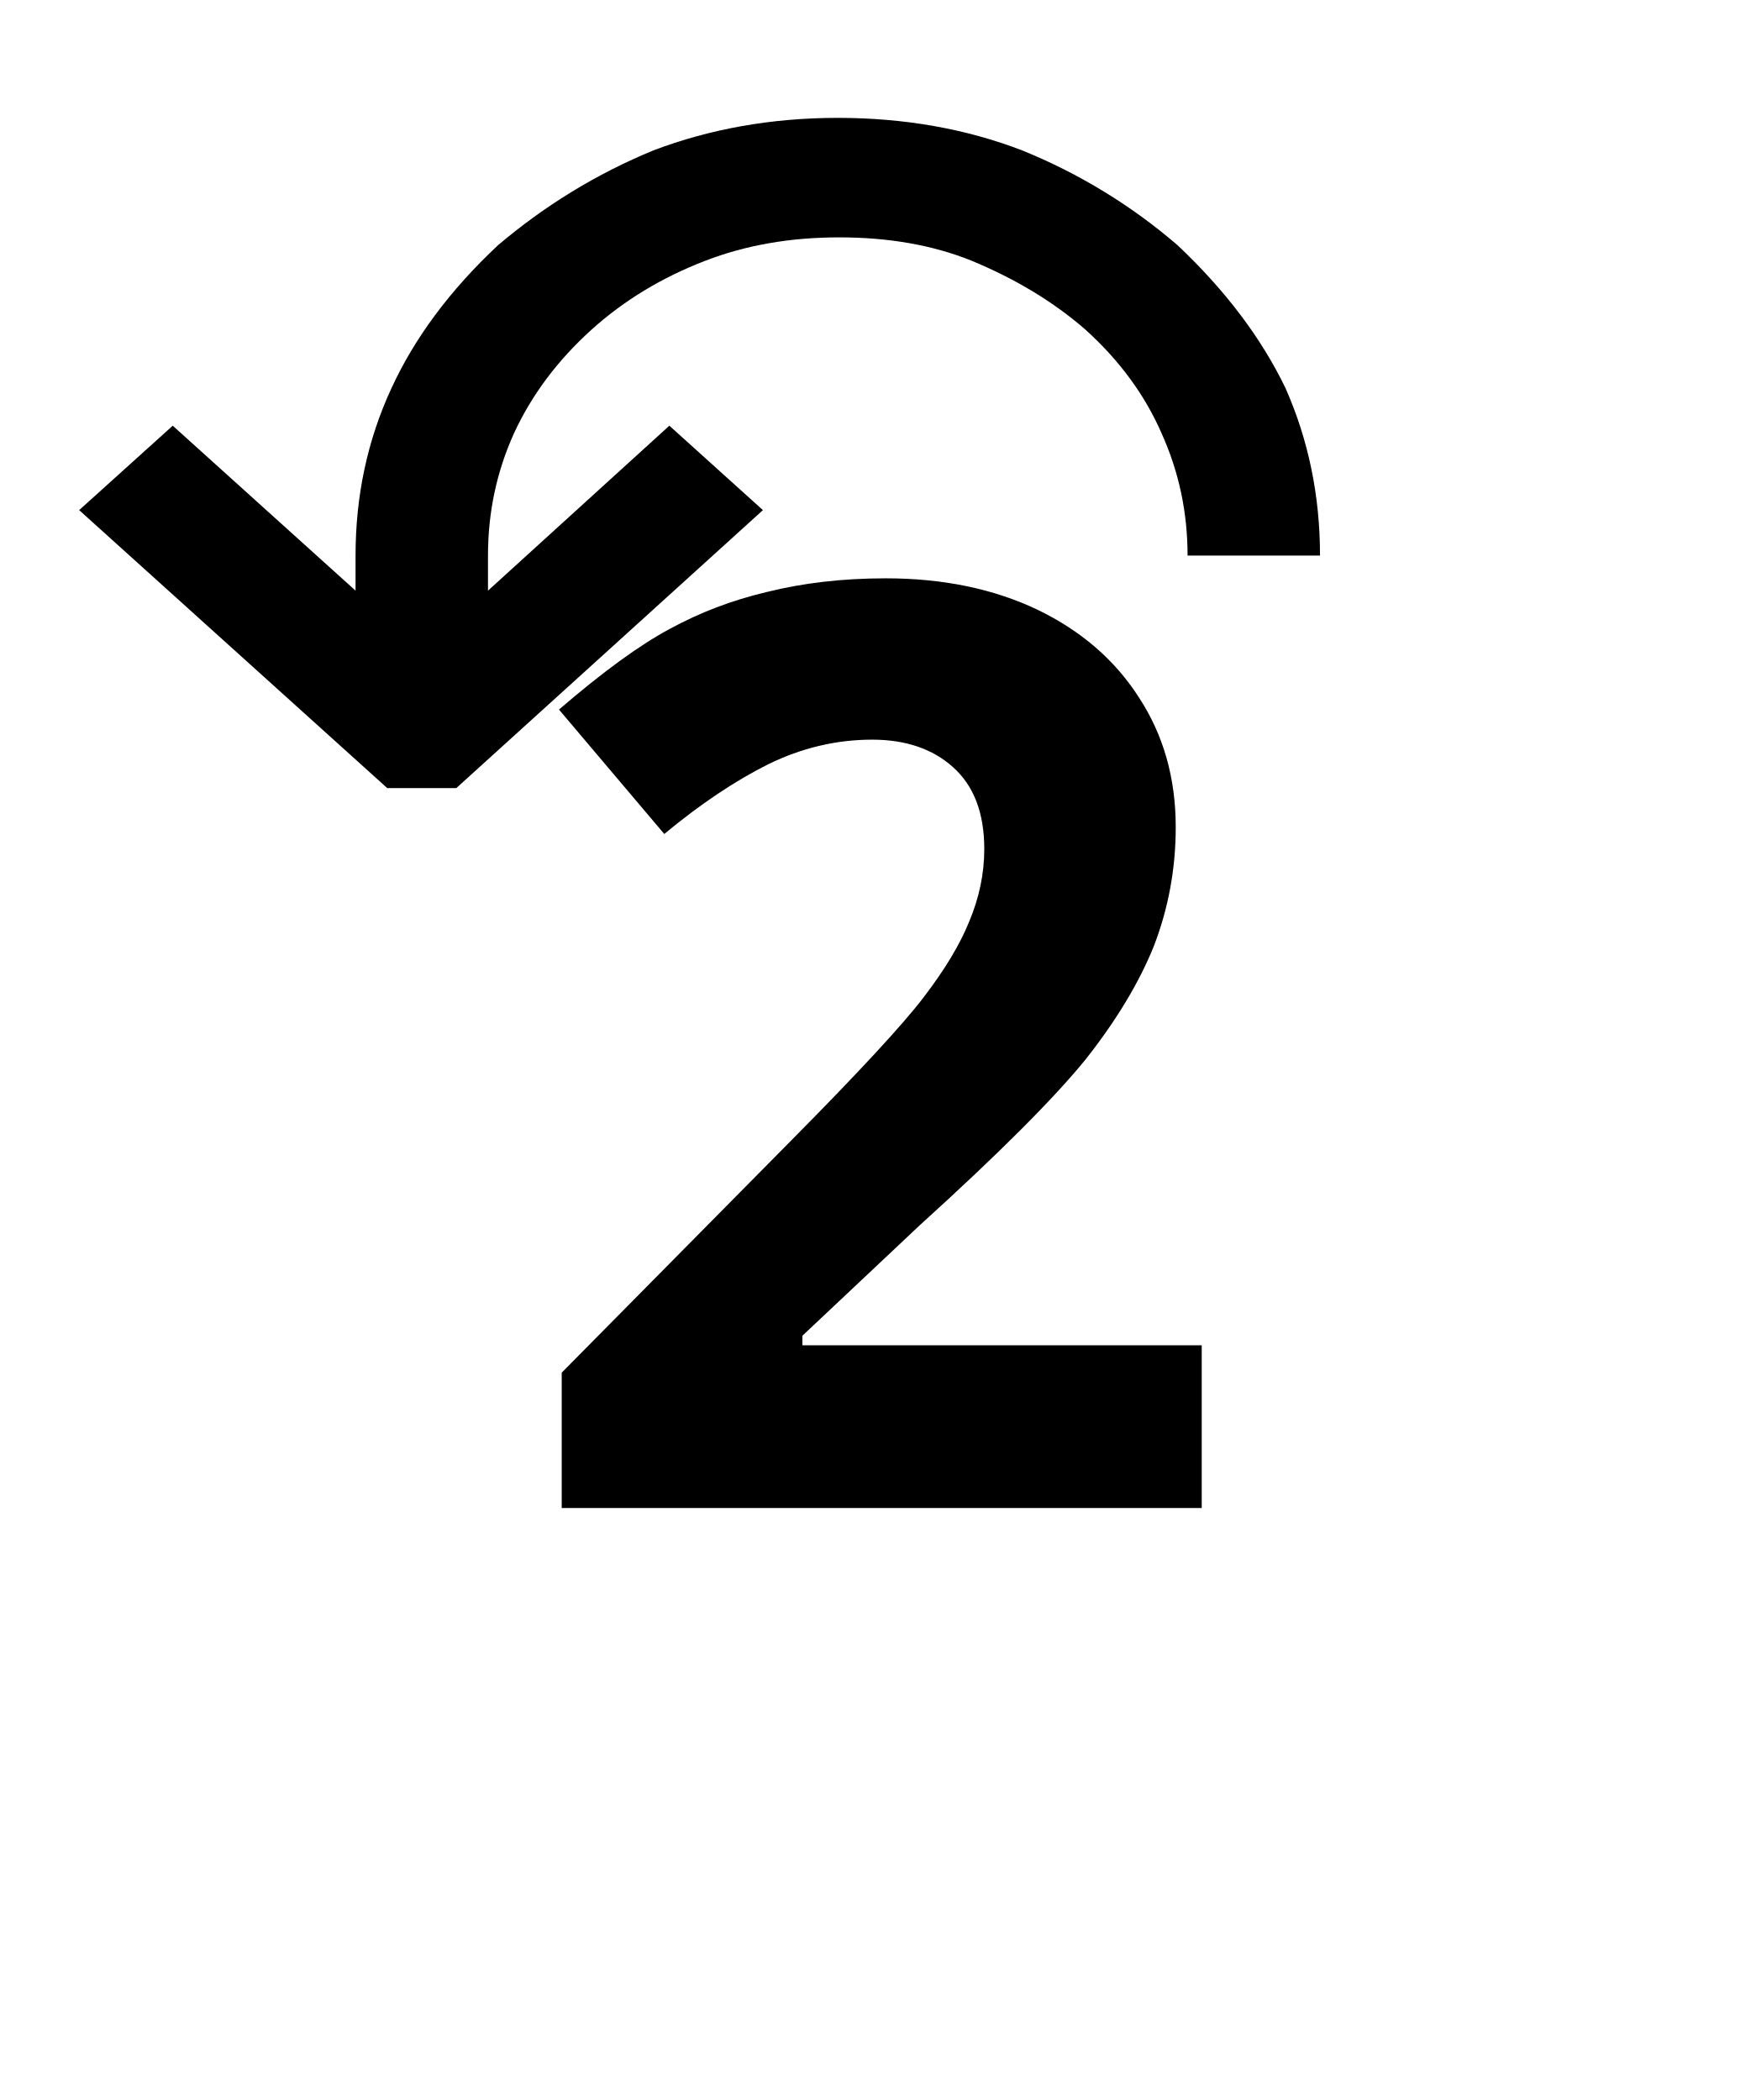
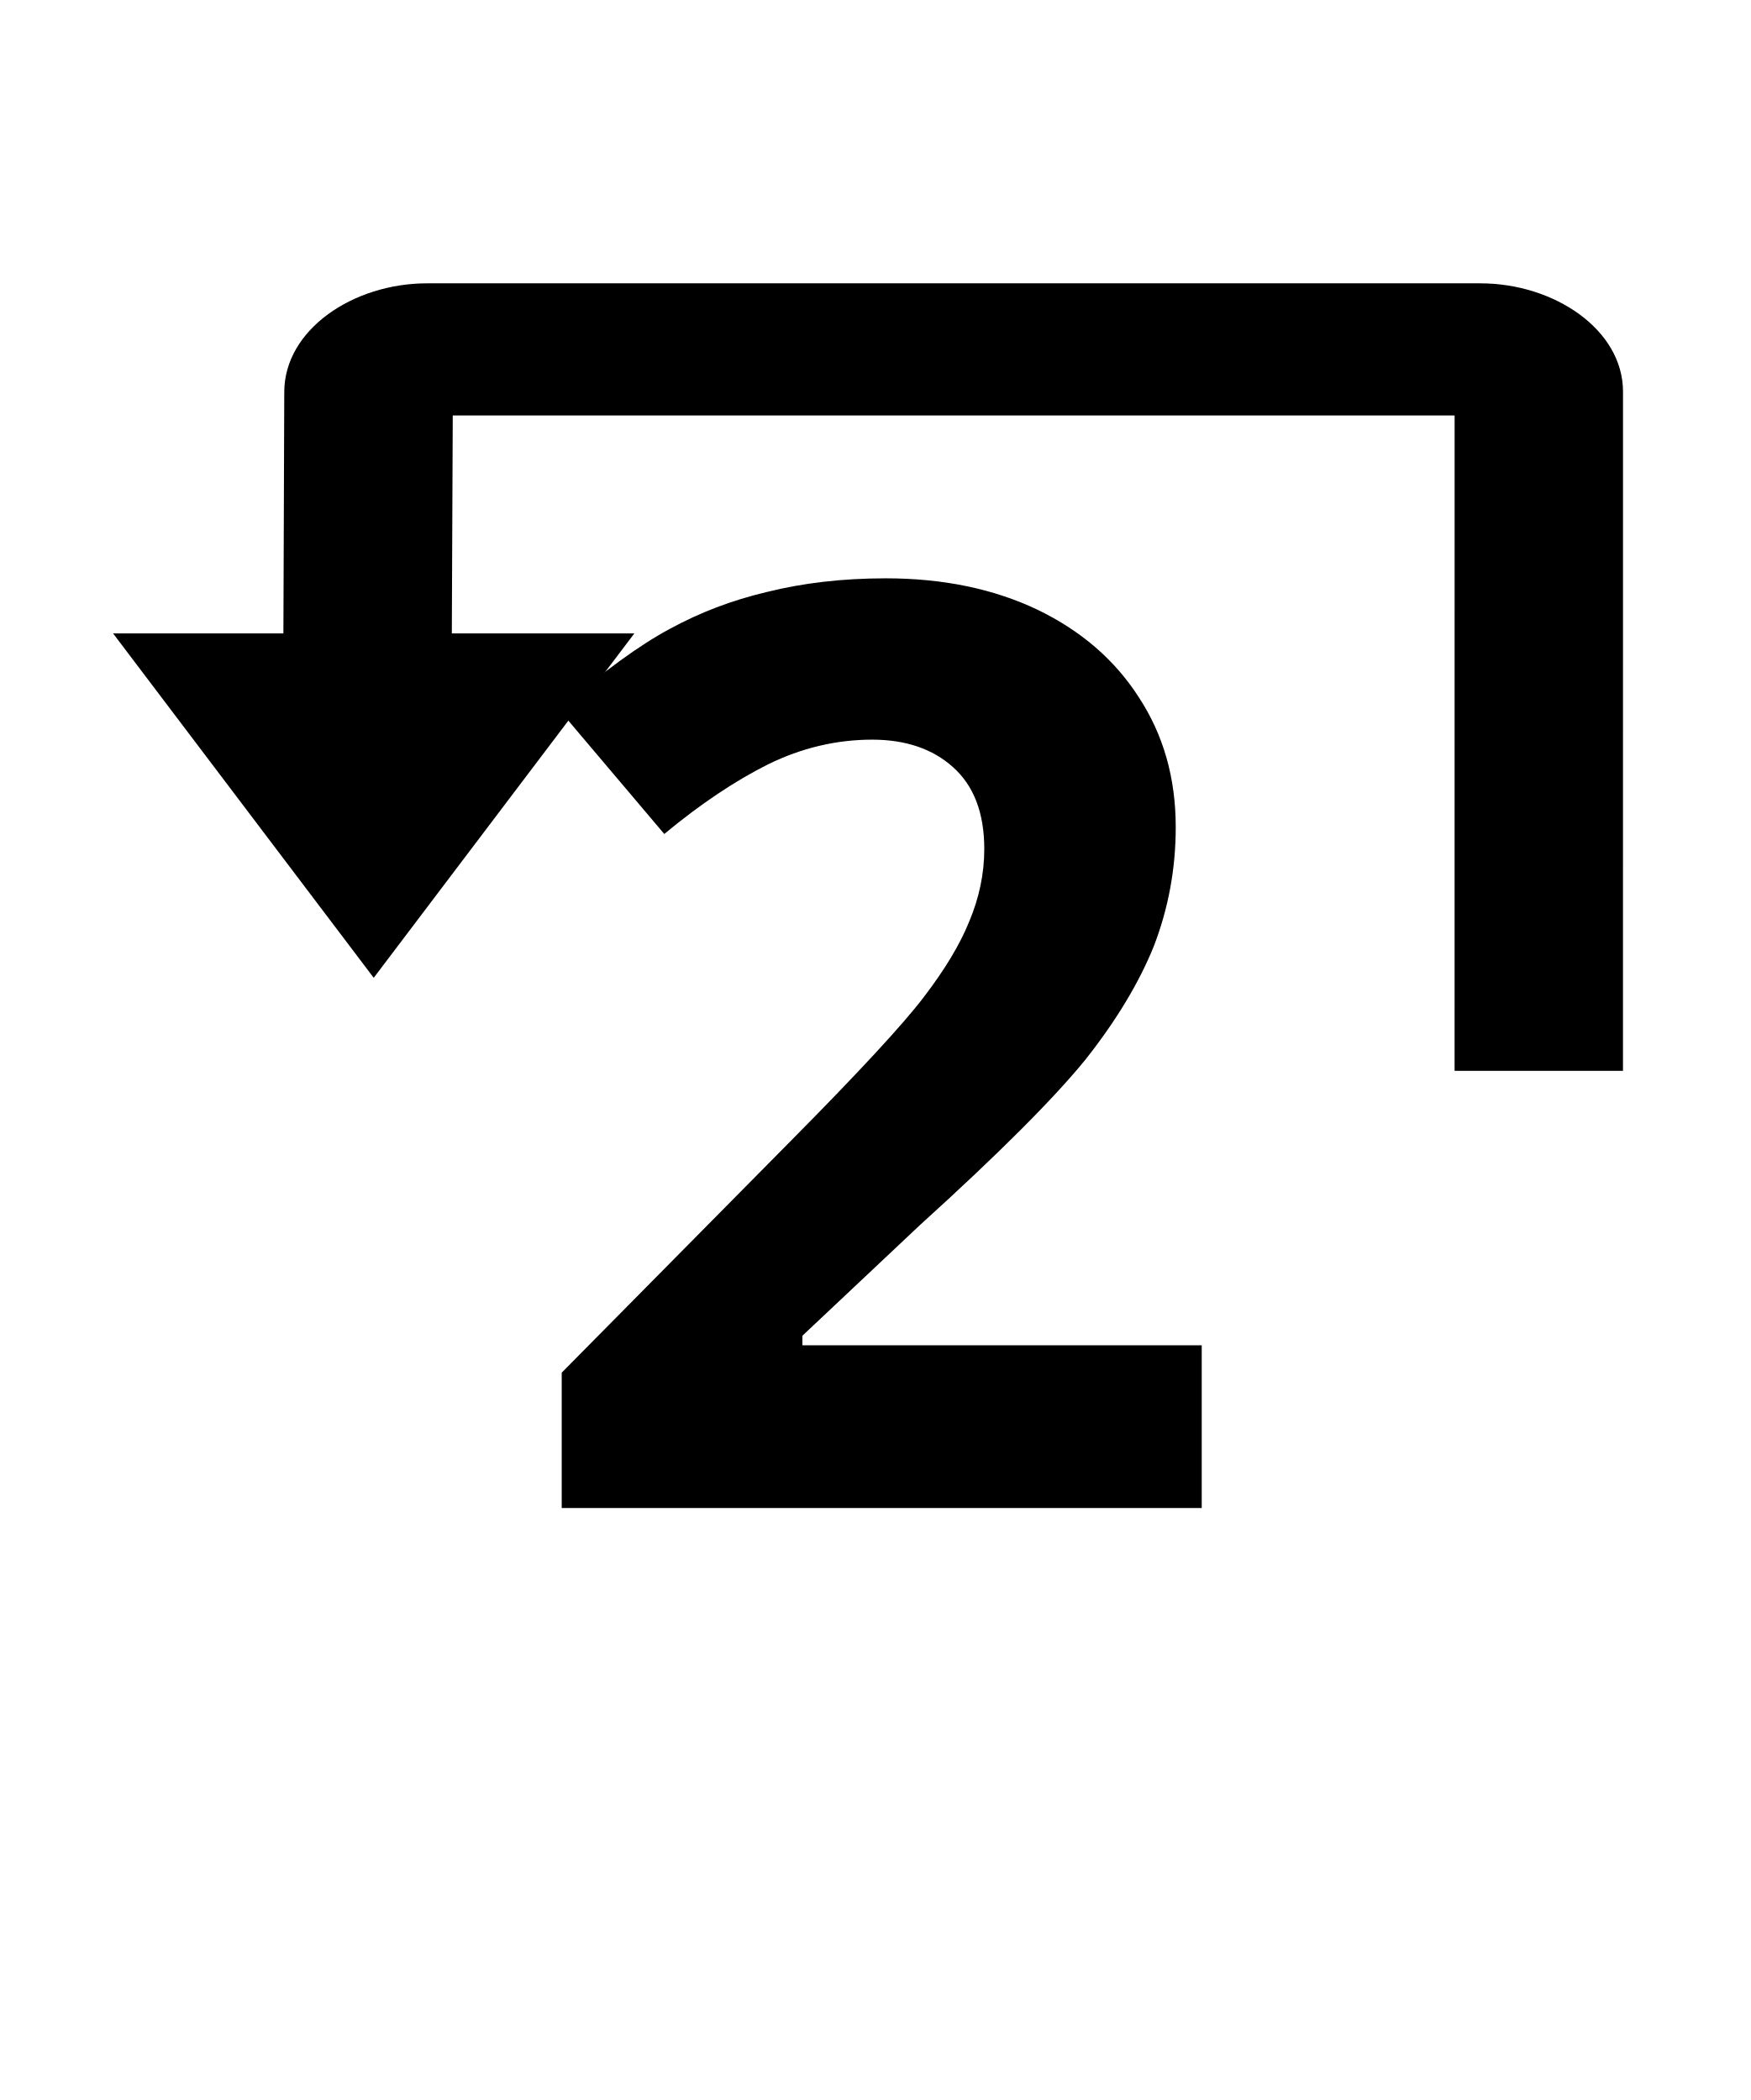
<svg xmlns="http://www.w3.org/2000/svg" id="svg6" version="1.1" height="48" width="40" viewBox="0 0 20 24">
  <defs id="defs10">
    <marker style="overflow:visible" id="marker1312" refX="0.0" refY="0.0" orient="auto">
      <path transform="scale(0.3) translate(-2.3,0)" d="M 8.719,4.034 L -2.207,0.016 L 8.719,-4.002 C 6.973,-1.63 6.983,1.616 8.719,4.034 z " style="fill-rule:evenodd;stroke-width:0.625;stroke-linejoin:round;stroke:#000000;stroke-opacity:1;fill:#000000;fill-opacity:1" id="path1310" />
    </marker>
    <marker style="overflow:visible" id="Arrow2Sstart" refX="0.0" refY="0.0" orient="auto">
      <path transform="scale(0.3) translate(-2.3,0)" d="M 8.719,4.034 L -2.207,0.016 L 8.719,-4.002 C 6.973,-1.63 6.983,1.616 8.719,4.034 z " style="fill-rule:evenodd;stroke-width:0.625;stroke-linejoin:round;stroke:#000000;stroke-opacity:1;fill:#000000;fill-opacity:1" id="path886" />
    </marker>
    <marker style="overflow:visible" id="Arrow1Sstart" refX="0.0" refY="0.0" orient="auto">
      <path transform="scale(0.2) translate(6,0)" style="fill-rule:evenodd;stroke:#000000;stroke-width:1pt;stroke-opacity:1;fill:#000000;fill-opacity:1" d="M 0.0,0.0 L 5.0,-5.0 L -12.5,0.0 L 5.0,5.0 L 0.0,0.0 z " id="path868" />
    </marker>
    <marker style="overflow:visible" id="Arrow2Lstart" refX="0.0" refY="0.0" orient="auto">
      <path transform="scale(1.1) translate(1,0)" d="M 8.719,4.034 L -2.207,0.016 L 8.719,-4.002 C 6.973,-1.63 6.983,1.616 8.719,4.034 z " style="fill-rule:evenodd;stroke-width:0.625;stroke-linejoin:round;stroke:#000000;stroke-opacity:1;fill:#000000;fill-opacity:1" id="path874" />
    </marker>
  </defs>
-   <text xml:space="preserve" style="font-style:normal;font-weight:normal;font-size:40px;line-height:1.25;font-family:sans-serif;letter-spacing:0px;word-spacing:0px;fill:#000000;fill-opacity:1;stroke:none" x="5.826" y="17.235" id="text1">
-     <tspan id="tspan1" x="5.826" y="17.235" style="font-style:normal;font-variant:normal;font-weight:bold;font-stretch:normal;font-size:14.667px;font-family:'Open Sans';-inkscape-font-specification:'Open Sans Bold';fill:#000000;fill-opacity:1">2</tspan>
+   <text xml:space="preserve" style="font-style:normal;font-weight:normal;font-size:40px;line-height:1.25;font-family:sans-serif;letter-spacing:0px;word-spacing:0px;fill:#000000;fill-opacity:1;stroke:none" x="5.826" y="17.235" id="text836-5">
+     <tspan id="tspan834-8" x="5.826" y="17.235" style="font-style:normal;font-variant:normal;font-weight:bold;font-stretch:normal;font-size:14.667px;font-family:'Open Sans';-inkscape-font-specification:'Open Sans Bold';fill:#000000;fill-opacity:1">2</tspan>
  </text>
-   <text xml:space="preserve" style="font-style:normal;font-weight:normal;font-size:17.333px;line-height:1.25;font-family:sans-serif;letter-spacing:0px;word-spacing:0px;fill:#000000;fill-opacity:1;stroke:none;stroke-width:1.697" x="0.483" y="12.997" id="text836-5" transform="scale(1.052615,0.9500151)">
-     <tspan id="tspan834-8" x="0.483" y="12.997" style="font-style:normal;font-variant:normal;font-weight:normal;font-stretch:normal;font-size:17.333px;font-family:'Droid Sans';-inkscape-font-specification:'Droid Sans';fill:#000000;fill-opacity:1;stroke-width:1.697">↶</tspan>
-   </text>
+   <g id="g1717">
+     <path d="m 3.236,7.805 h 1.924 l 0.013,-3.057 H 16.62 l -3.67e-4,7.49 h 1.924 l 3.67e-4,-7.762 c 3.4e-5,-0.708 -0.785,-1.238 -1.631,-1.238 H 4.879 c -0.846,0 -1.628,0.531 -1.631,1.238 z" color="#000000" color-rendering="auto" dominant-baseline="auto" image-rendering="auto" shape-rendering="auto" solid-color="#000000" stop-color="#000000" style="font-variant-ligatures:normal;font-variant-position:normal;font-variant-caps:normal;font-variant-numeric:normal;font-variant-alternates:normal;font-variant-east-asian:normal;font-feature-settings:normal;font-variation-settings:normal;text-indent:0;text-decoration-line:none;text-decoration-style:solid;text-decoration-color:#000000;text-transform:none;text-orientation:mixed;white-space:normal;shape-padding:0;shape-margin:0;inline-size:0;isolation:auto;mix-blend-mode:normal;stroke-width:1.129;stroke-miterlimit:4;stroke-dasharray:none" id="path2" />
+     <path d="M 4.27,11.175 1.292,7.239 h 5.956 z" id="path4" style="stroke-width:0.723" />
+   </g>
</svg>
